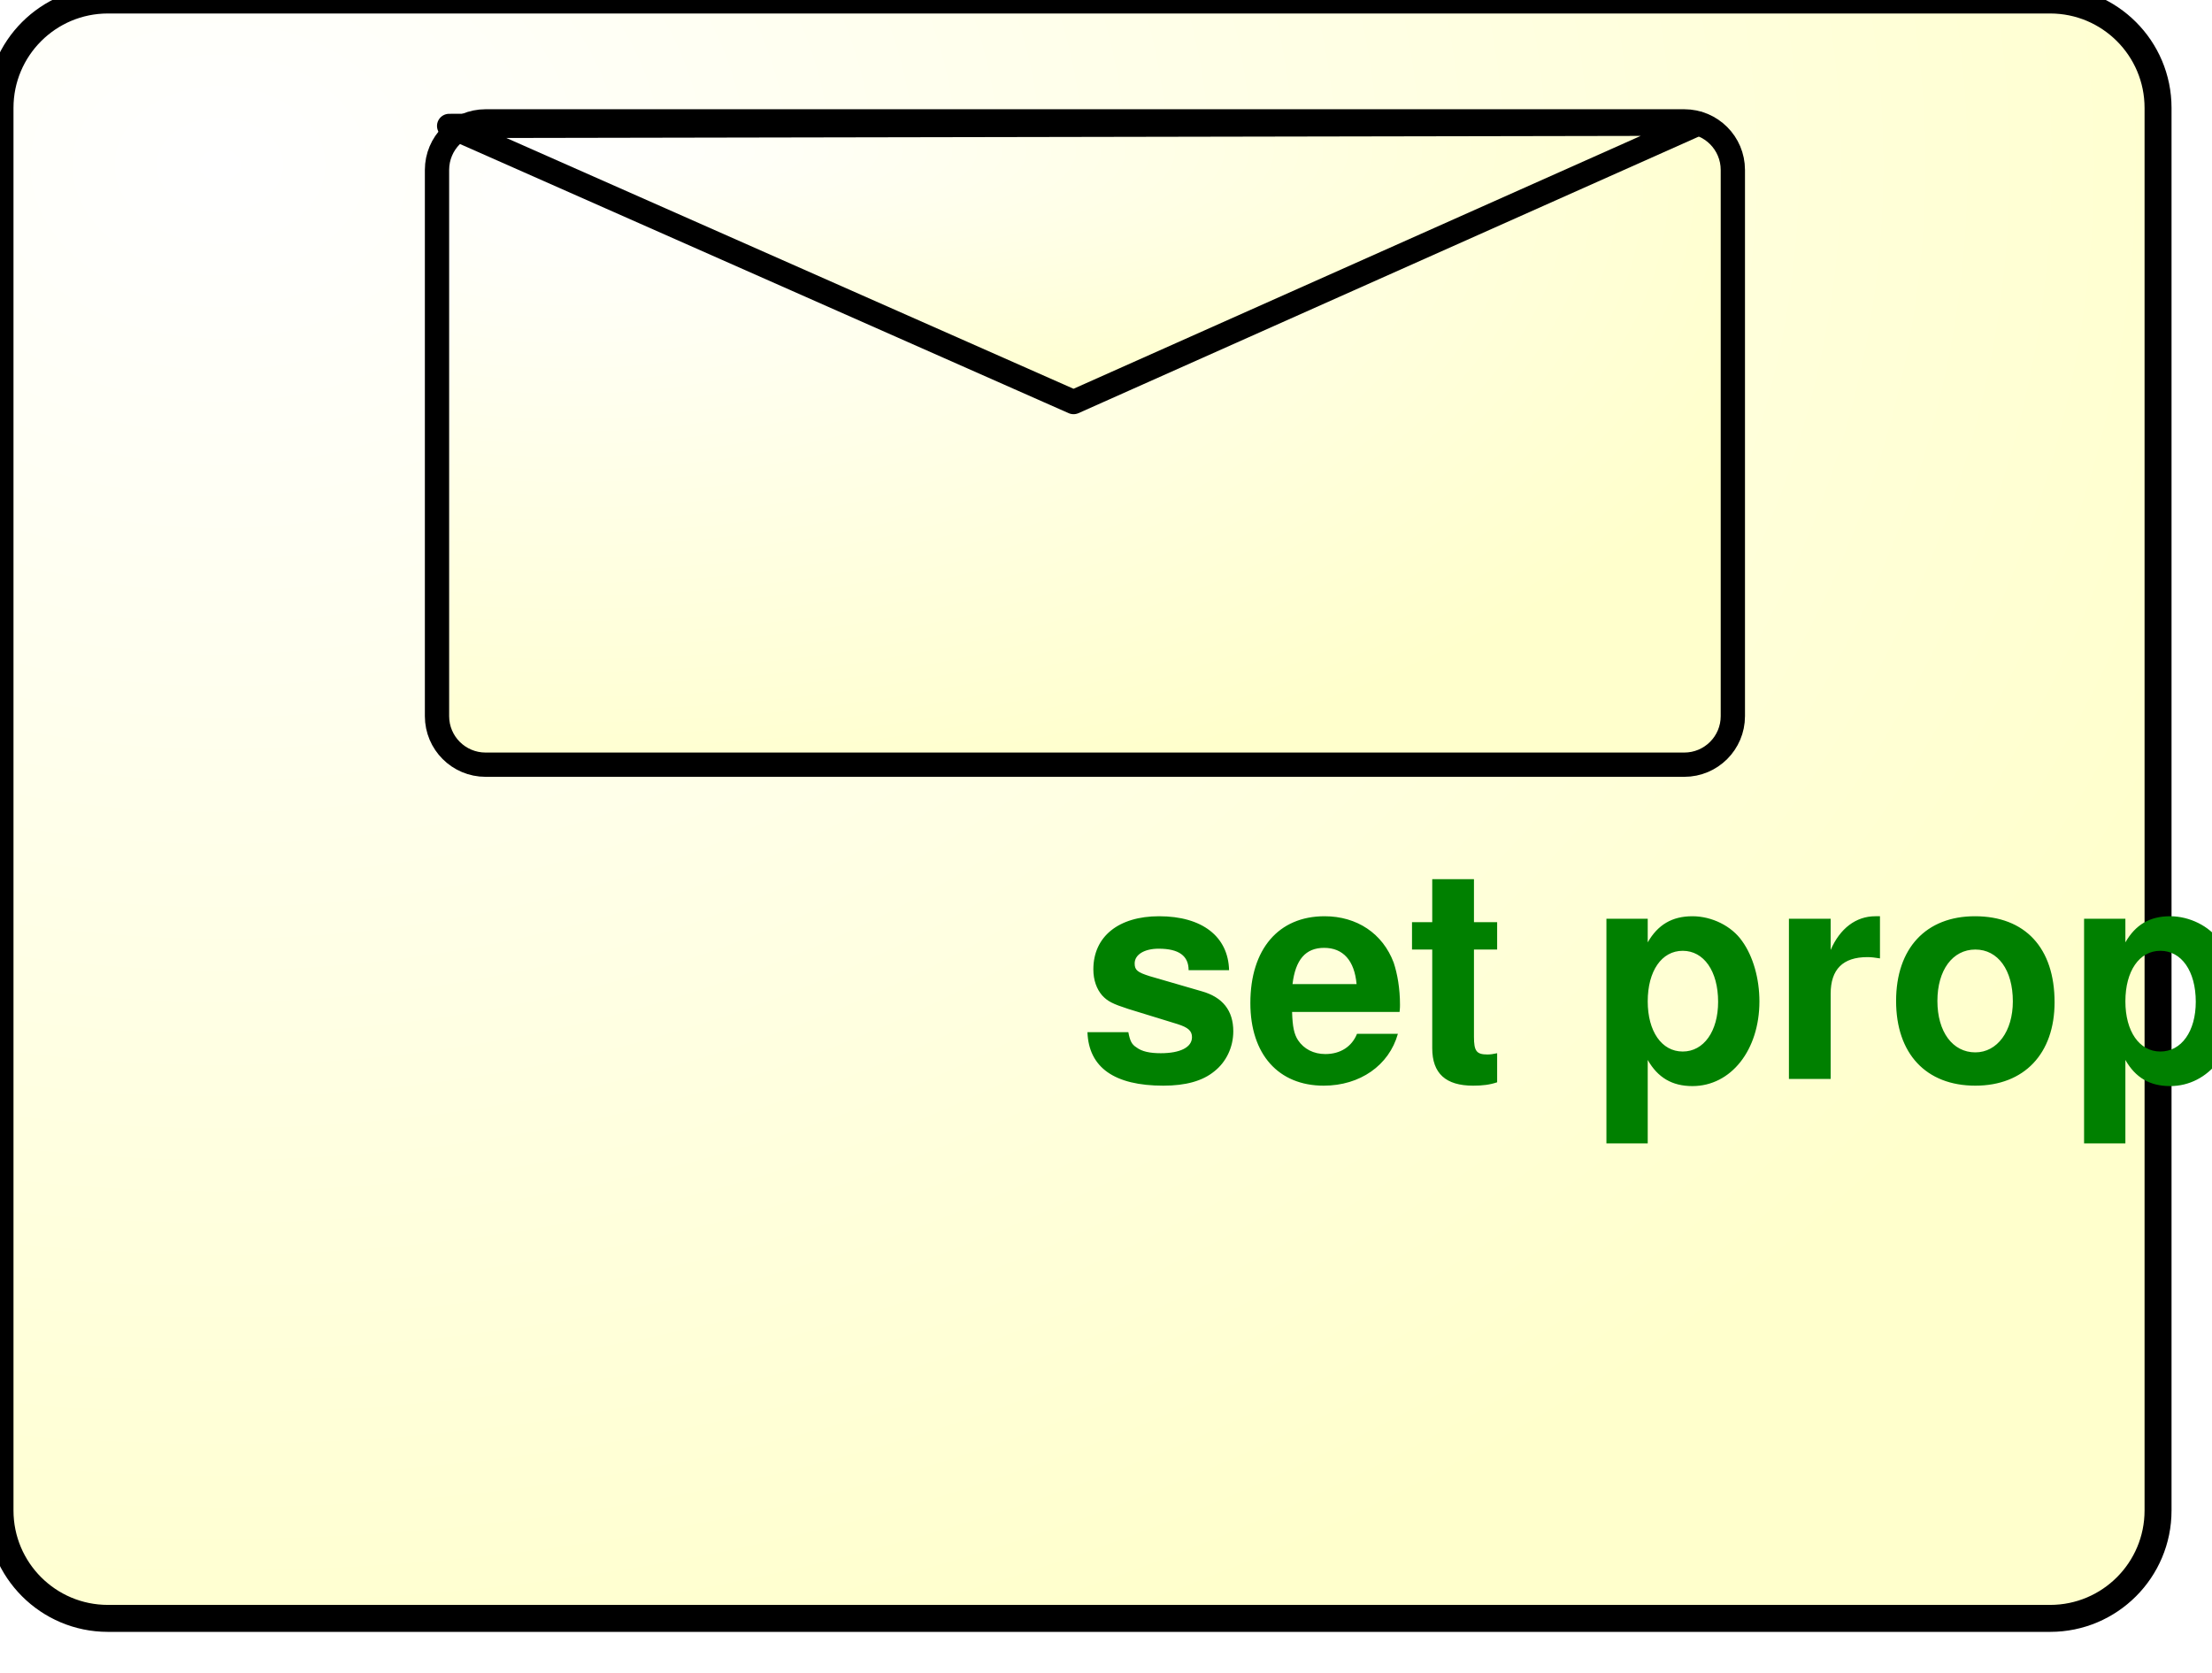
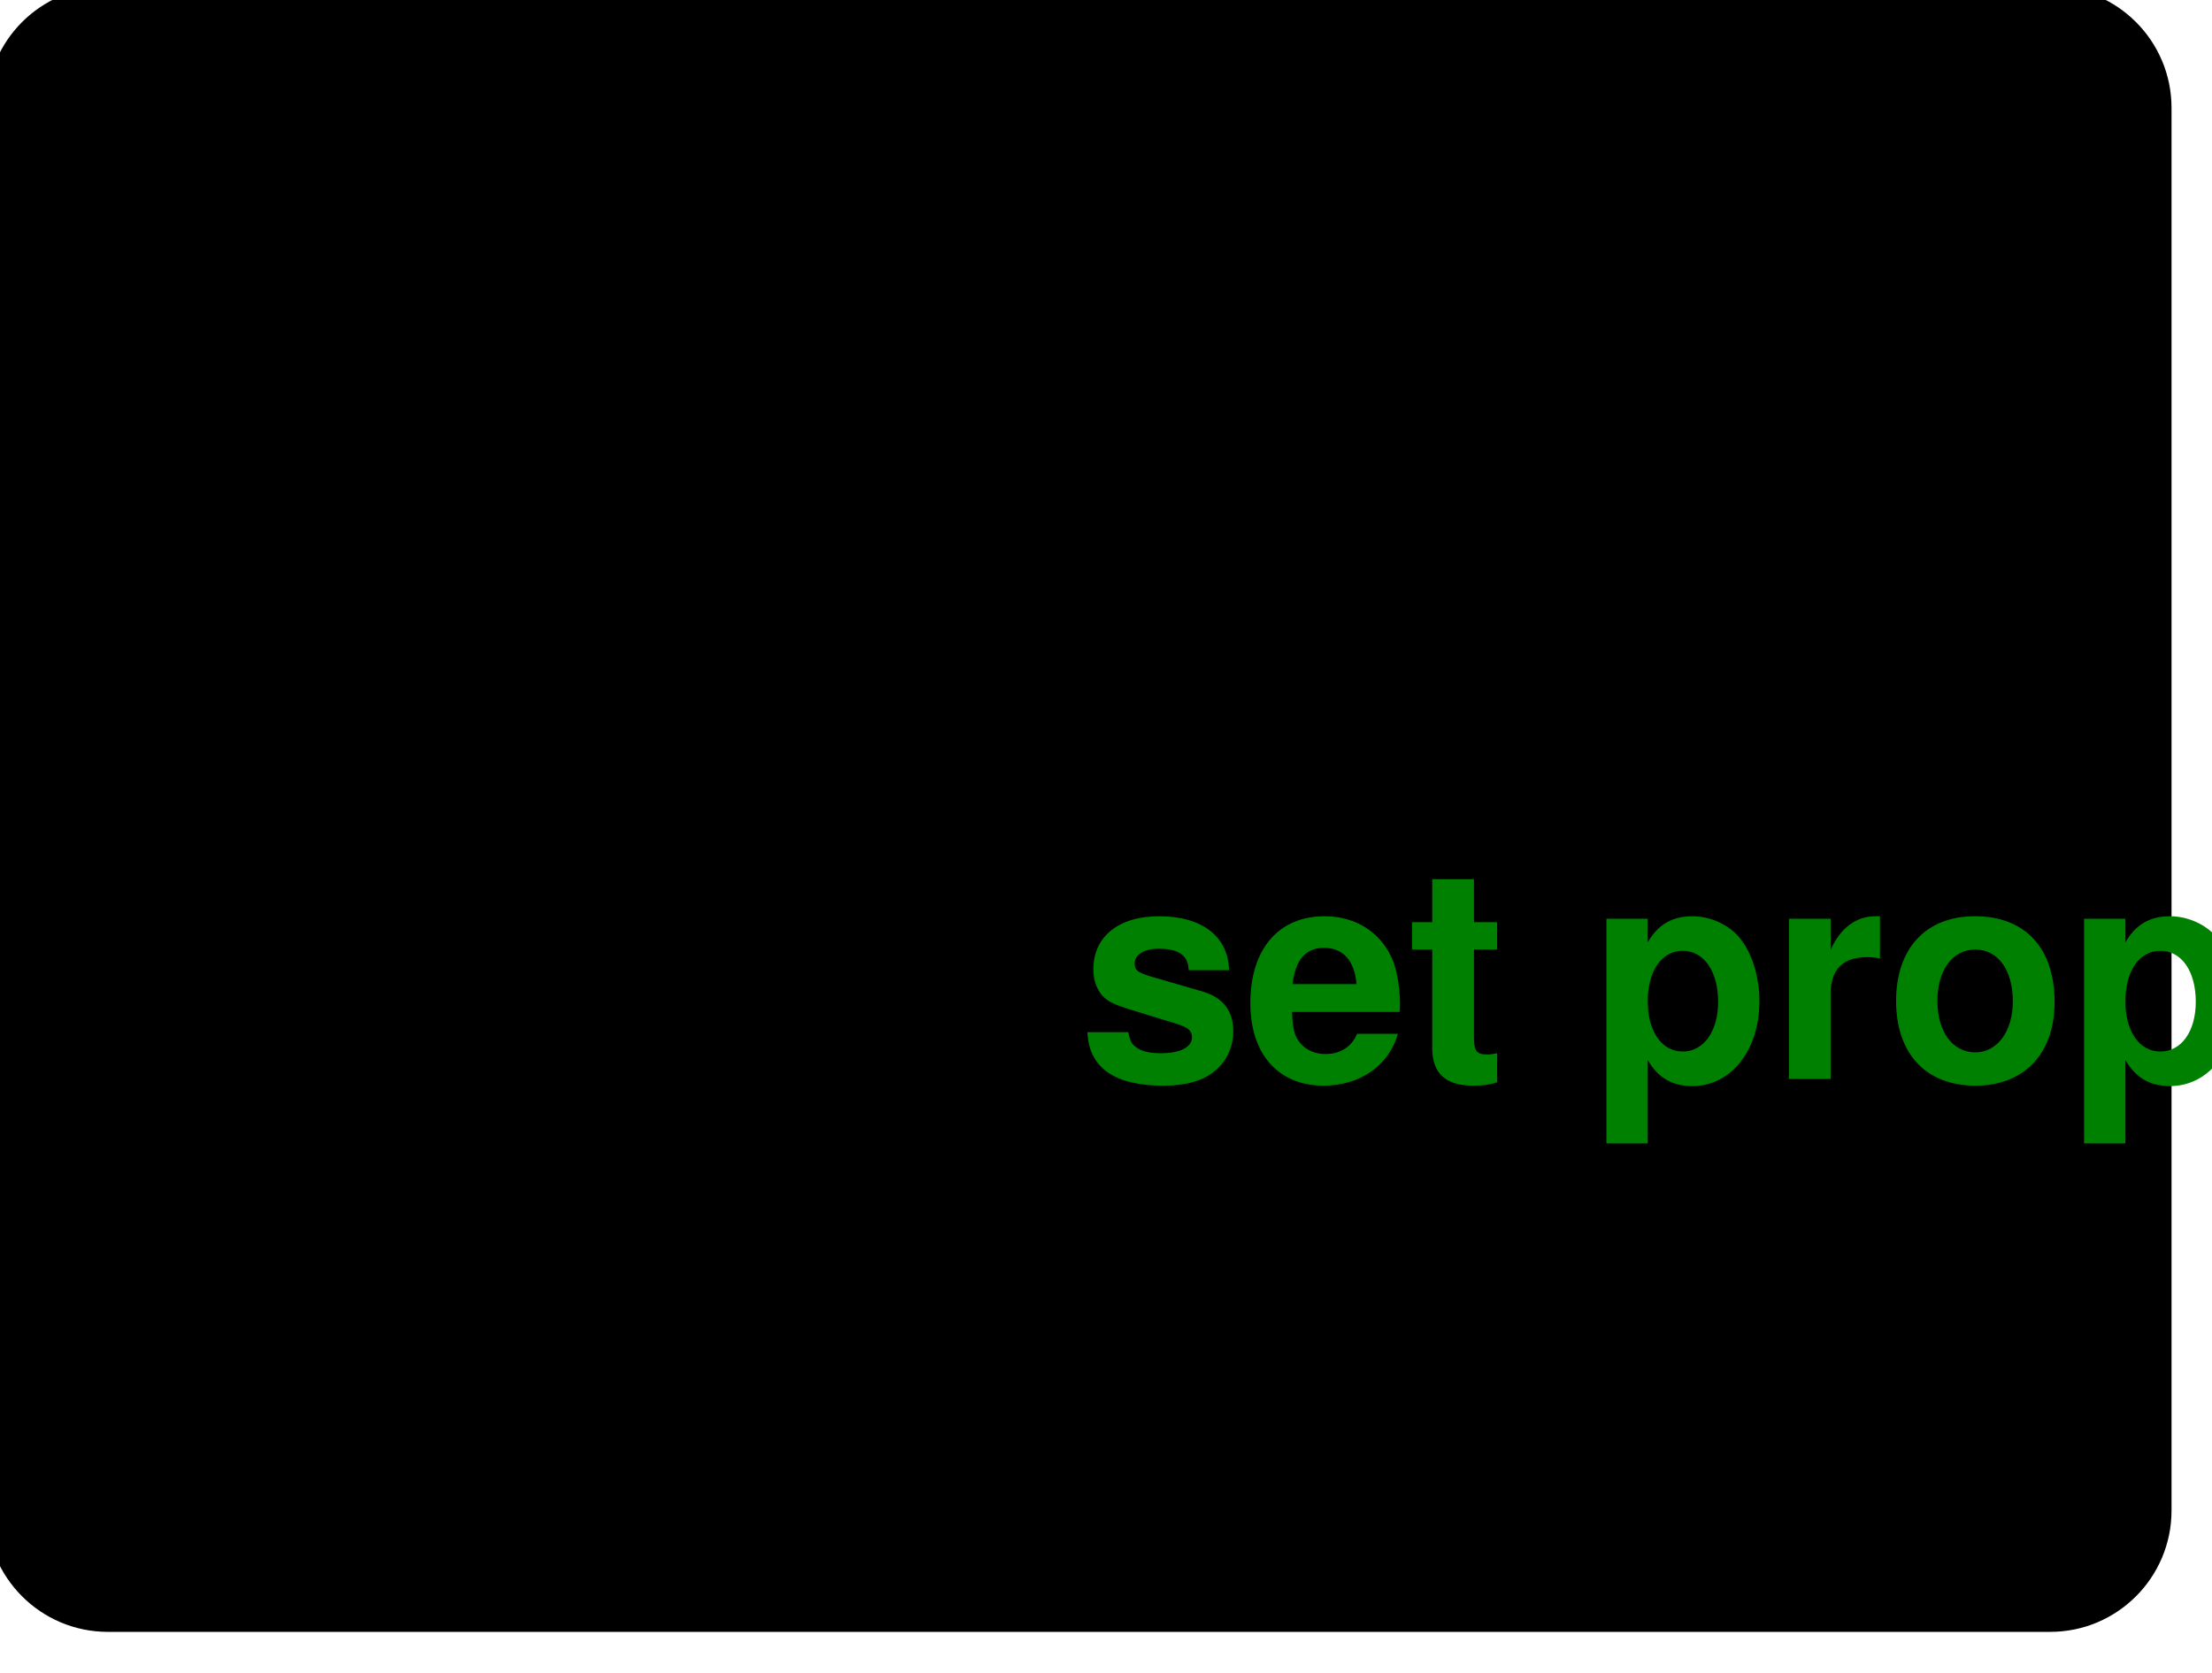
<svg xmlns="http://www.w3.org/2000/svg" xmlns:ns1="http://www.b3mn.org/oryx" width="82" height="62" version="1.0">
  <g pointer-events="fill" ns1:minimumSize="80 60">
    <defs>
-       <radialGradient id="background" cx="10%" cy="10%" r="100%" fx="10%" fy="10%">
-         <stop offset="0%" stop-color="#ffffff" stop-opacity="1" />
-         <stop id="fill_el" offset="100%" stop-color="#ffffcc" stop-opacity="1" />
+       <radialGradient id="background">
+         <stop id="fill_el" />
      </radialGradient>
    </defs>
    <rect id="text_frame" ns1:anchors="bottom top right left" x="1" y="1" width="78" height="58" rx="10" ry="10" stroke="none" stroke-width="2" fill="none" />
    <rect id="bg_frame" ns1:resize="vertical horizontal" x="0" y="0" width="80" height="60" rx="4" ry="4" stroke="black" stroke-width="1" fill="url(#background) #ffffcc" />
    <text id="" ns1:anchors="left top" ns1:align="center top" ns1:fittoelem="text_frame" font-weight="bold" font-family="Helvetica" font-size="11" x="40" y="40" fill="green">set property</text>
    <g transform="scale(0.9,0.9) translate(17,4)">
      <rect rx="2" ry="2" x="1" y="1" fill="url(#background) #969696" stroke="#000000" stroke-width="1" width="53.375" height="26.5" />
-       <polygon fill="url(#background) #969696" stroke="#000000" stroke-width="1" stroke-linejoin="round" points="1.5,1.188     27.219,12.562 52.938,1.094 " />
+       <polygon fill="url(#background) #969696" stroke="#000000" stroke-width="1" stroke-linejoin="round" points="1.5,1.188 27.219,12.562 52.938,1.094" />
    </g>
  </g>
</svg>
